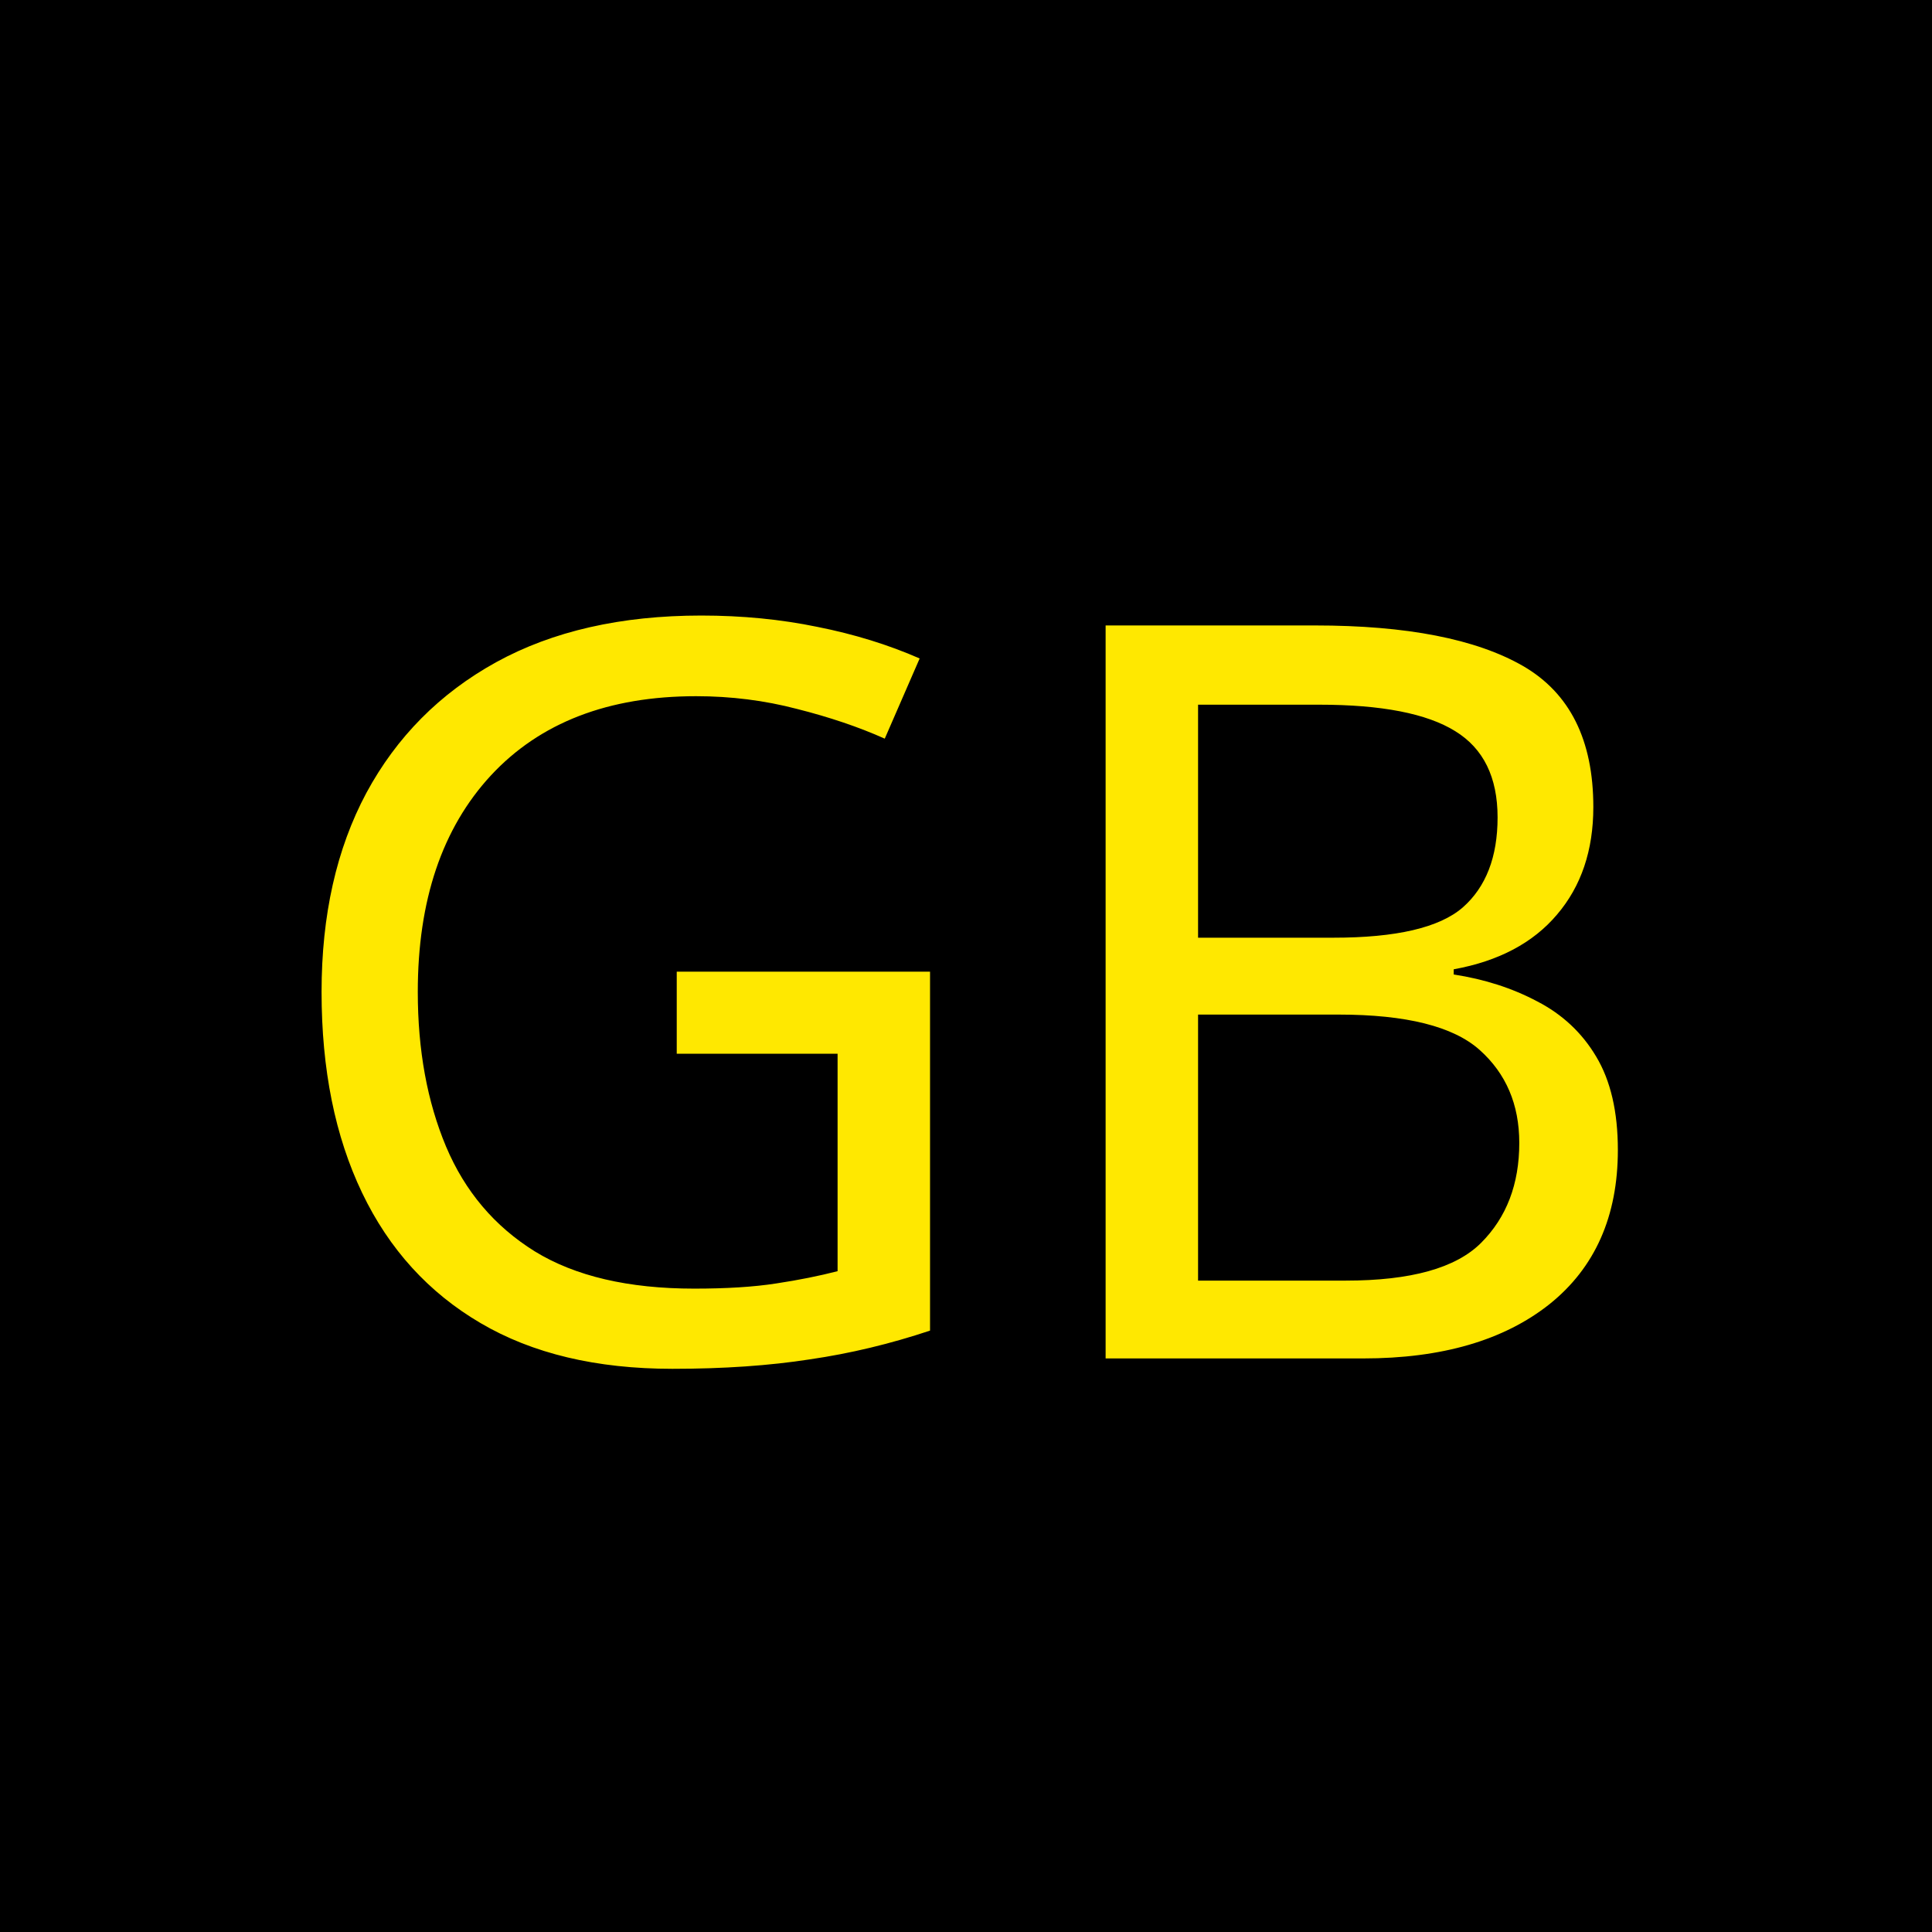
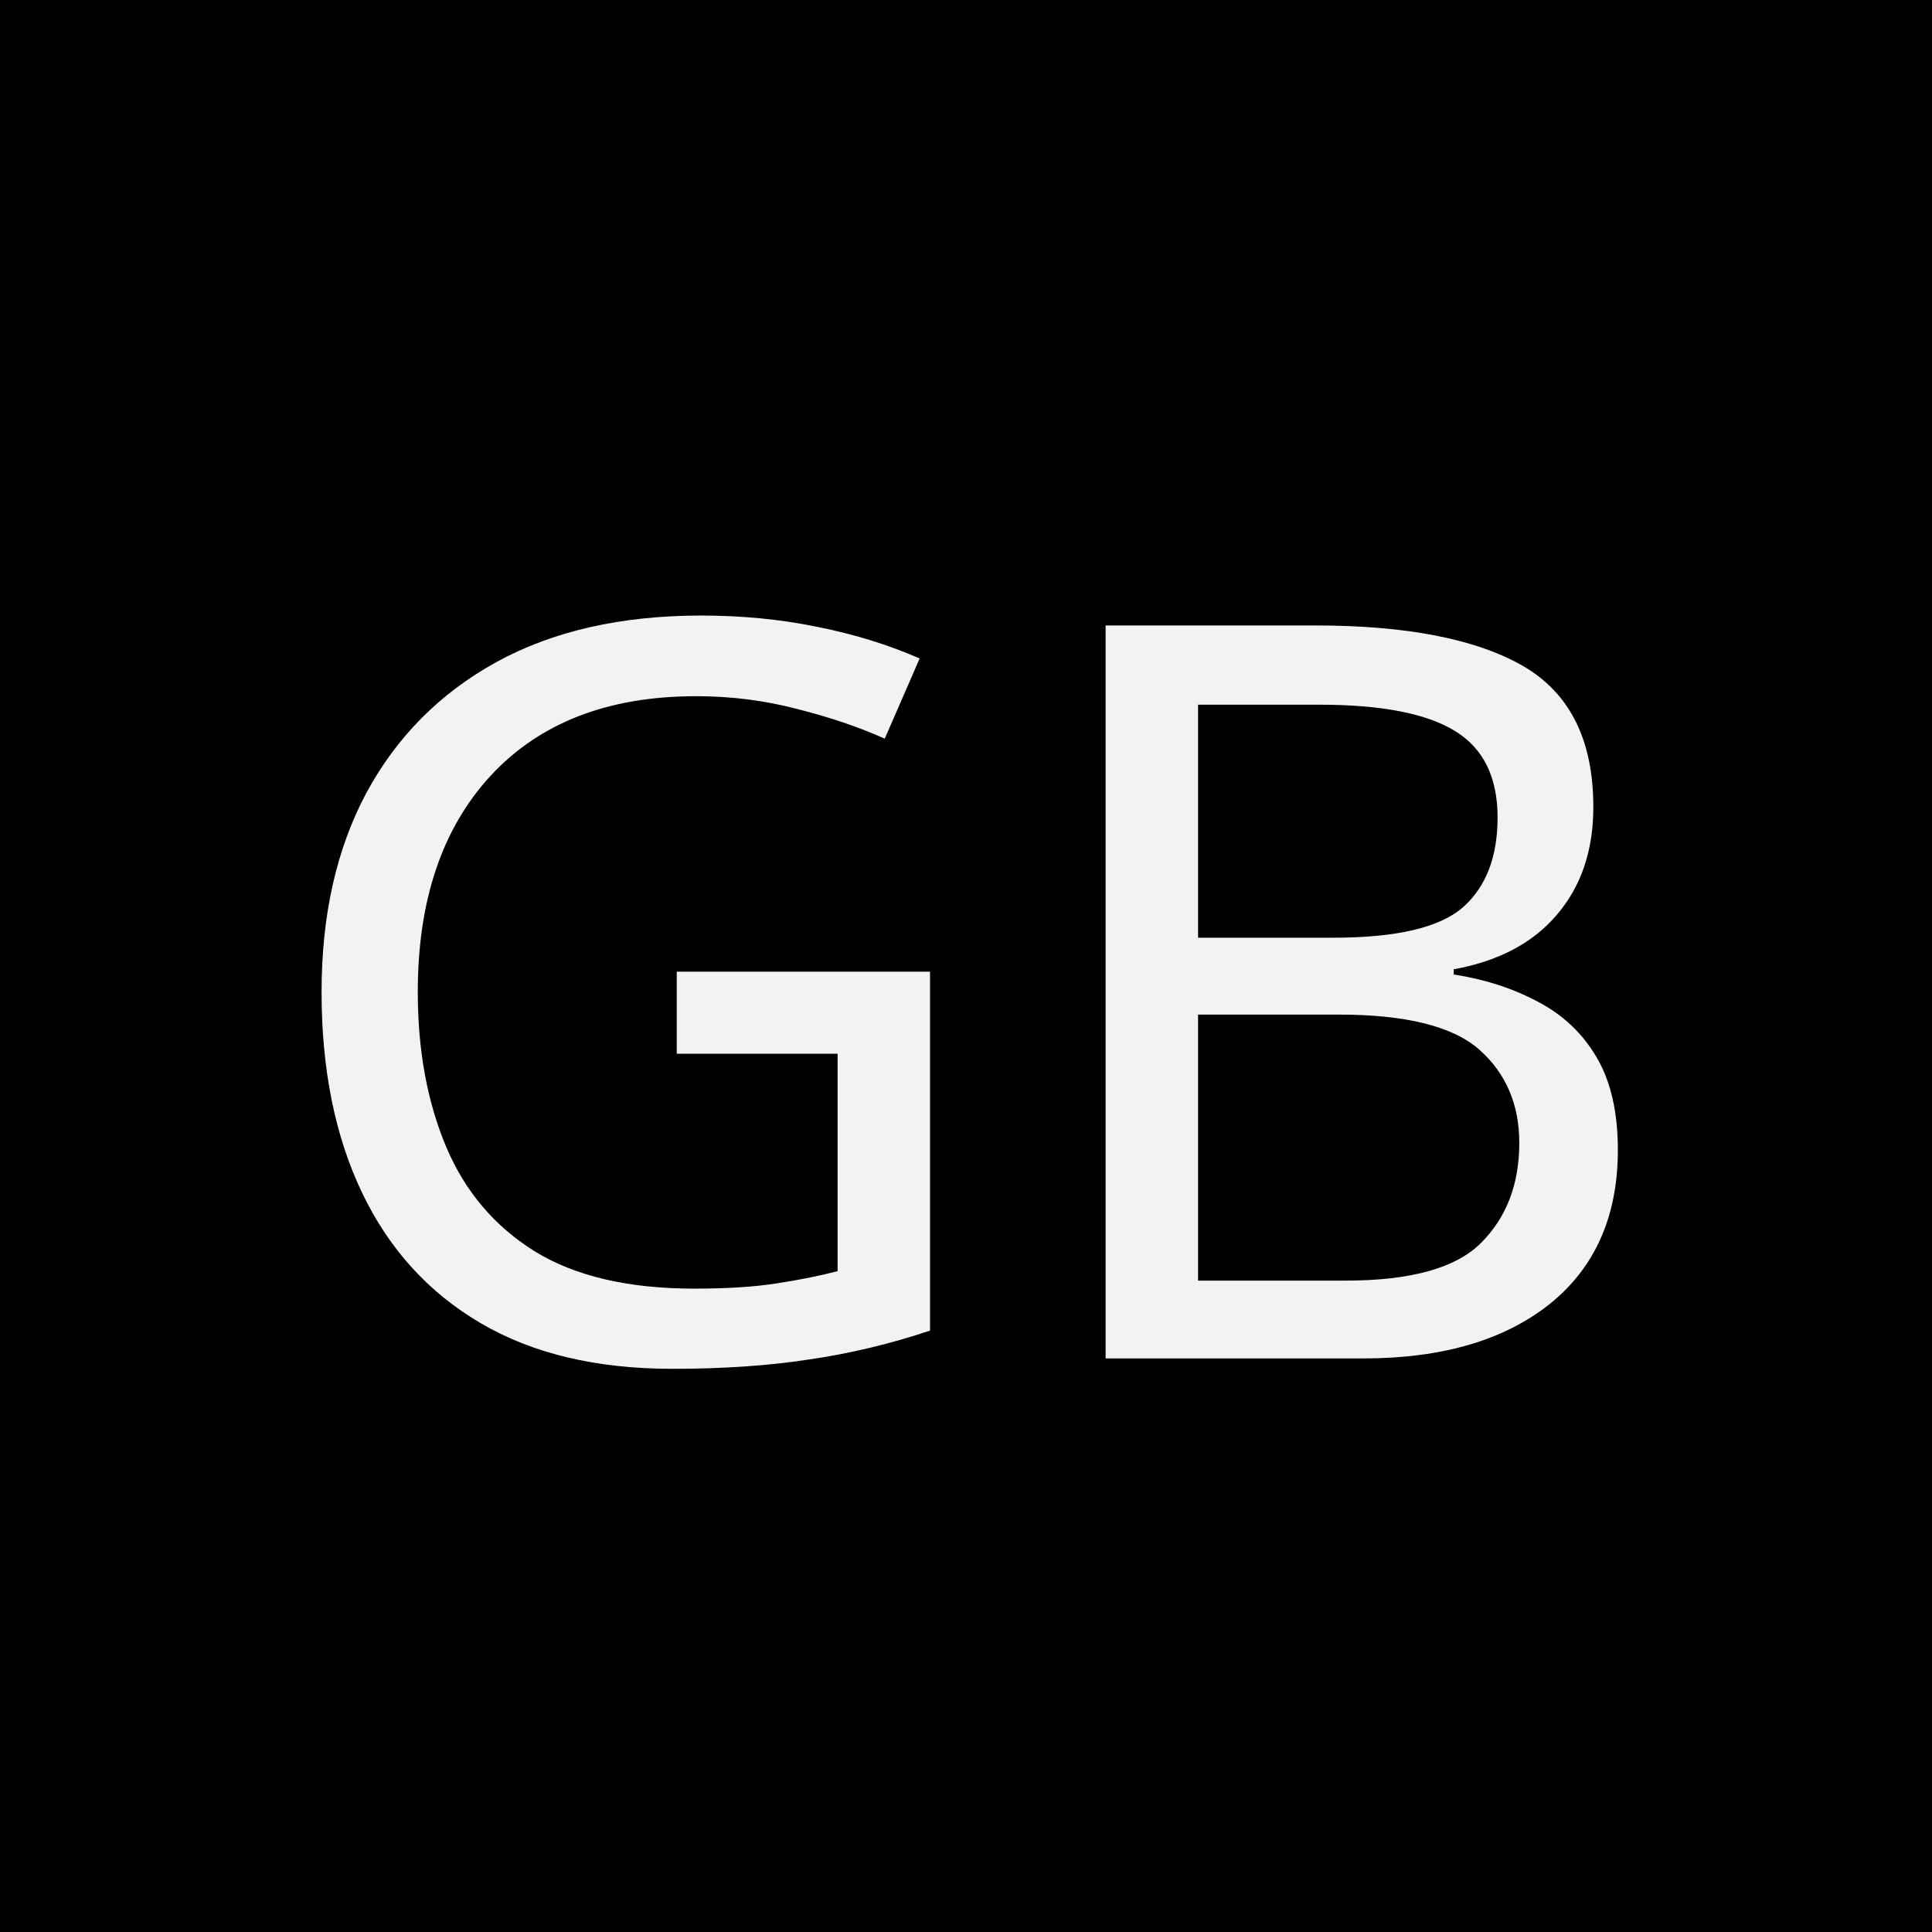
<svg xmlns="http://www.w3.org/2000/svg" viewBox="0 0 64 64">
  <rect width="64" height="64" fill="#000" />
-   <text x="32" y="45" text-anchor="middle" font-family="Anton, Impact, sans-serif" font-size="34" fill="#FFE800">GB</text>
+   <text x="32" y="45" text-anchor="middle" font-family="Anton, Impact, sans-serif" font-size="34" fill="#F2F2F2">GB</text>
</svg>
